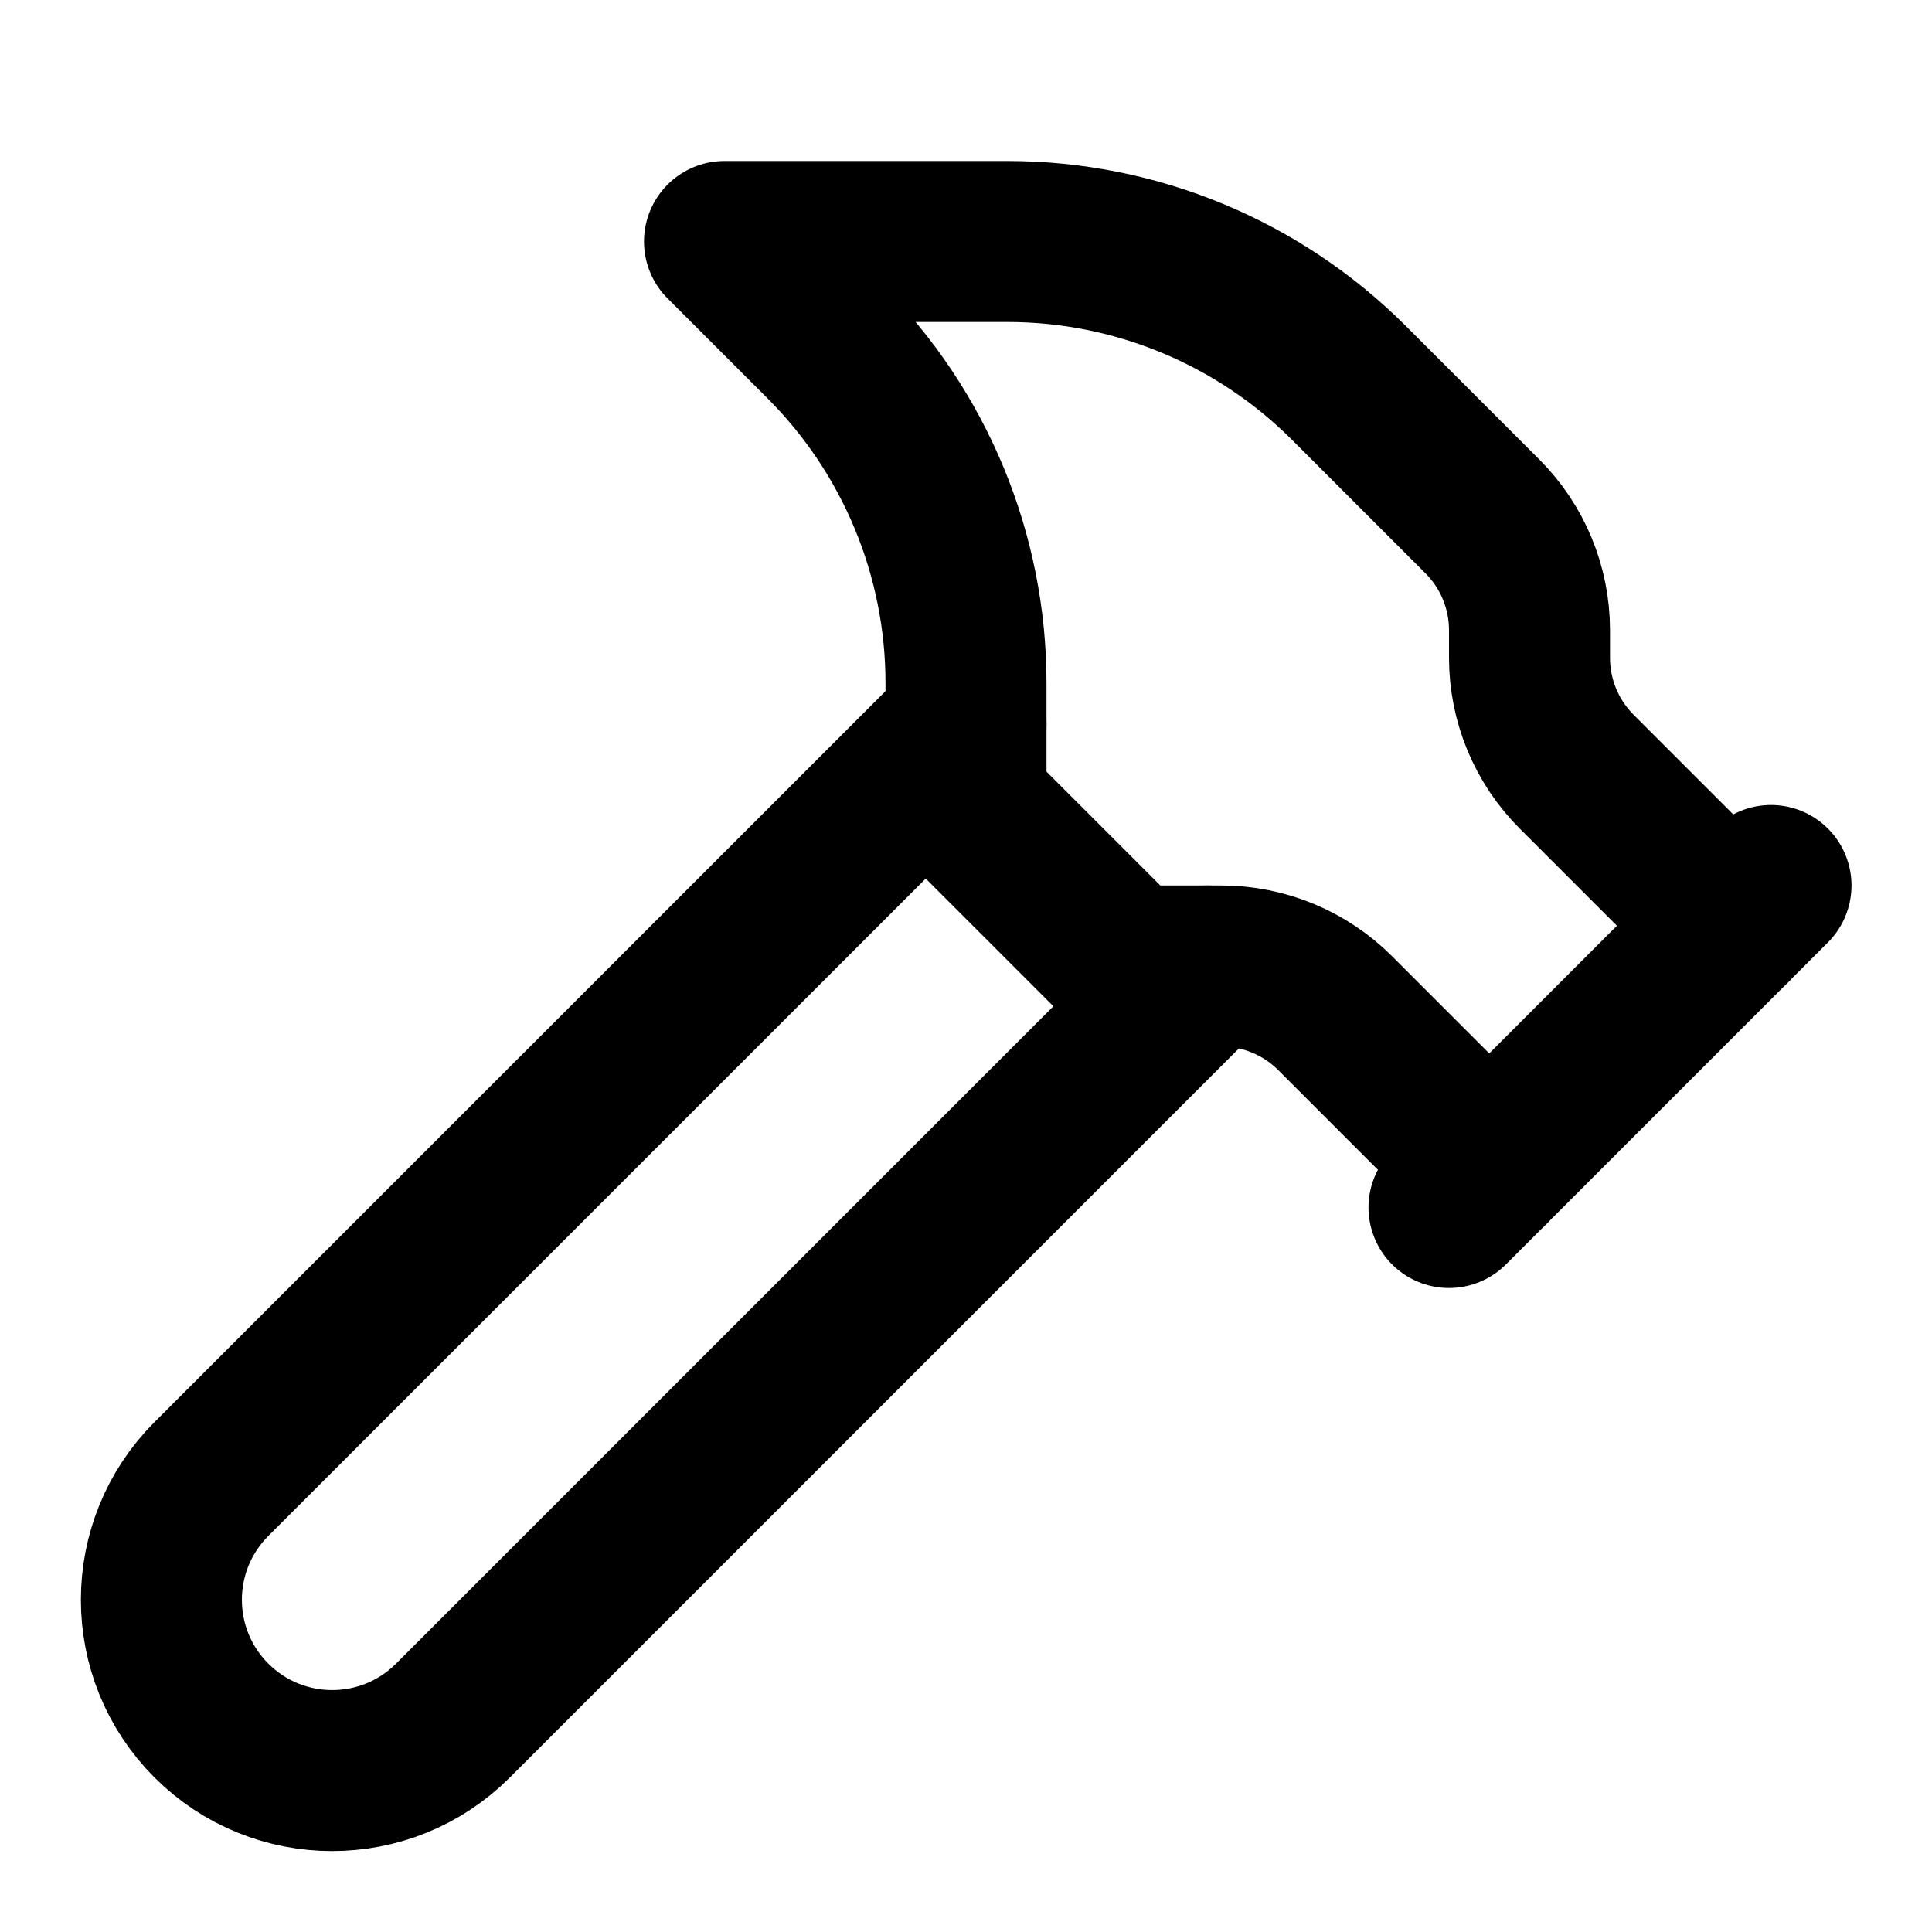
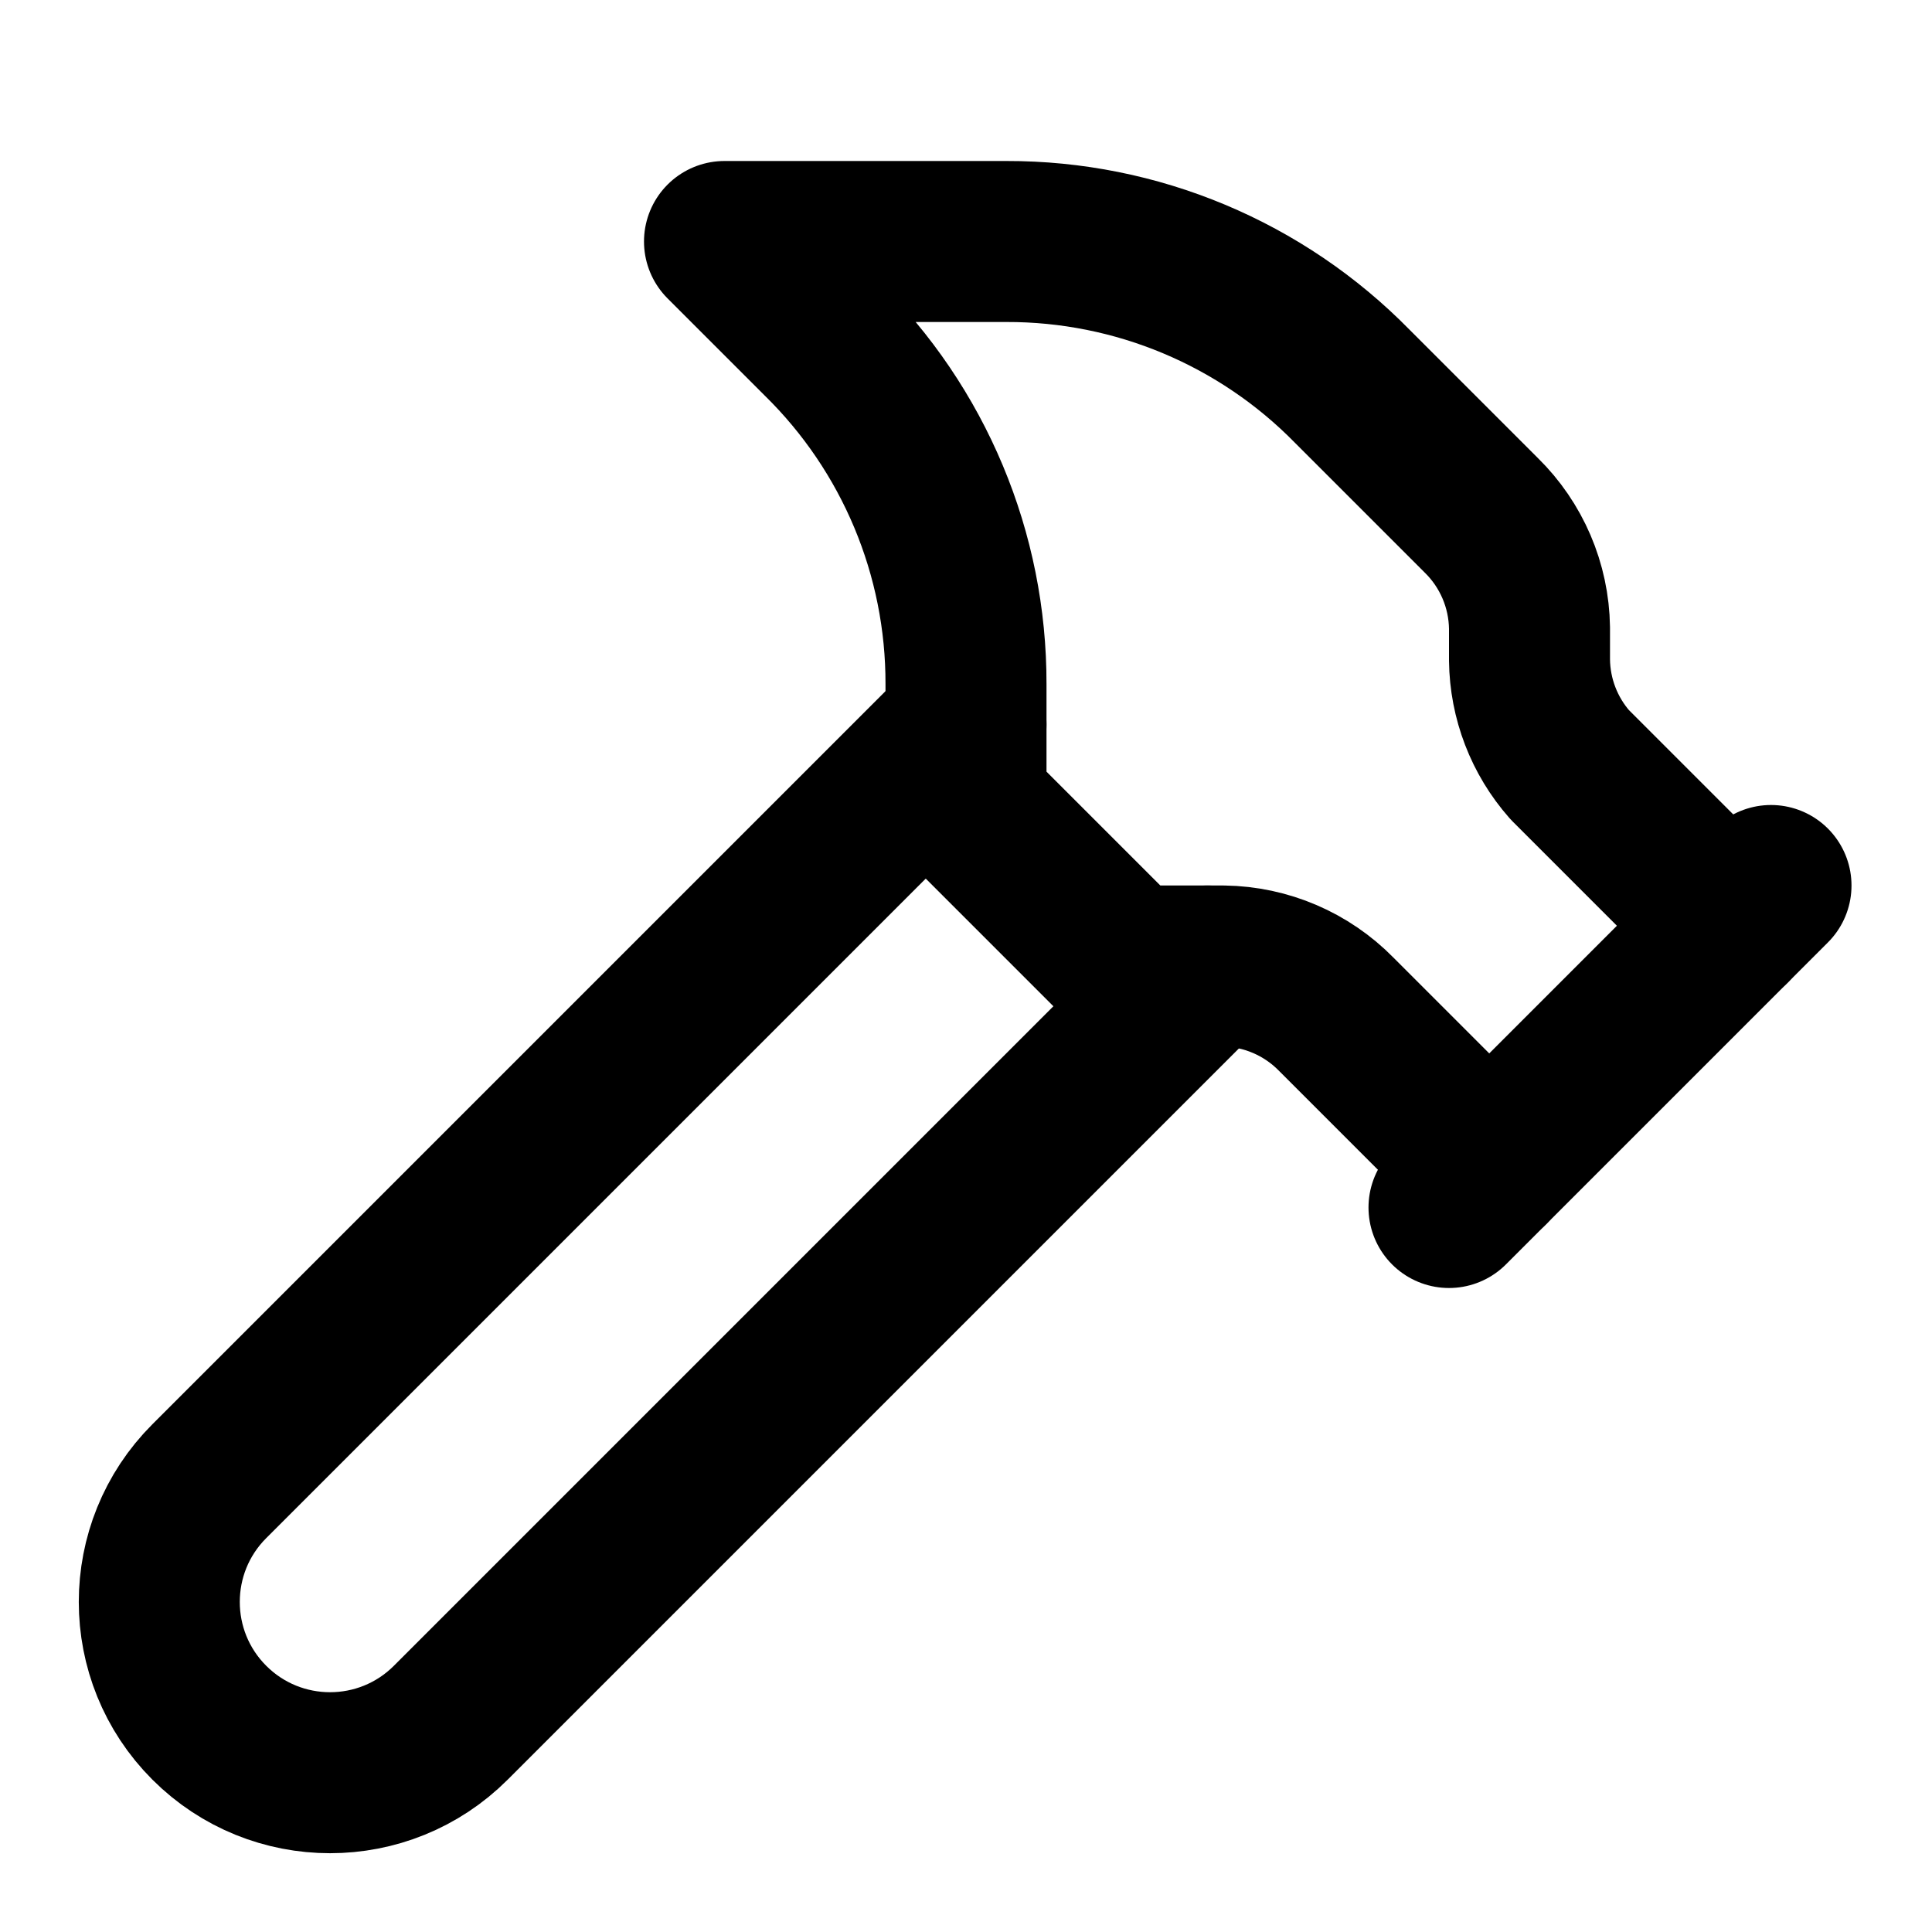
- <svg xmlns="http://www.w3.org/2000/svg" width="24" height="24" viewBox="0 0 24 24" fill="none" stroke="currentColor" stroke-width="2" stroke-linecap="round" stroke-linejoin="round">
-   <path d="m15 12-9.373 9.373a1 1 0 0 1-3.001-3L12 9" />
-   <path d="m18 15 4-4" />
-   <path d="m21.5 11.5-1.914-1.914A2 2 0 0 1 19 8.172v-.344a2 2 0 0 0-.586-1.414l-1.657-1.657A6 6 0 0 0 12.516 3H9l1.243 1.243A6 6 0 0 1 12 8.485V10l2 2h1.172a2 2 0 0 1 1.414.586L18.5 14.5" />
+ <svg xmlns="http://www.w3.org/2000/svg" width="24" height="24" fill="none" stroke="currentColor" stroke-linecap="round" stroke-linejoin="round" stroke-width="2" viewBox="0 0 24 24">
+   <path d="m15 12-9.4 9.4a1 1 0 0 1-3-3L12 9m6 6 4-4" />
+   <path d="m21.5 11.5-2-2a2 2 0 0 1-.5-1.3v-.4a2 2 0 0 0-.6-1.4l-1.6-1.6A6 6 0 0 0 12.5 3H9l1.2 1.2A6 6 0 0 1 12 8.5V10l2 2h1.2a2 2 0 0 1 1.4.6l1.9 1.9" />
</svg>
